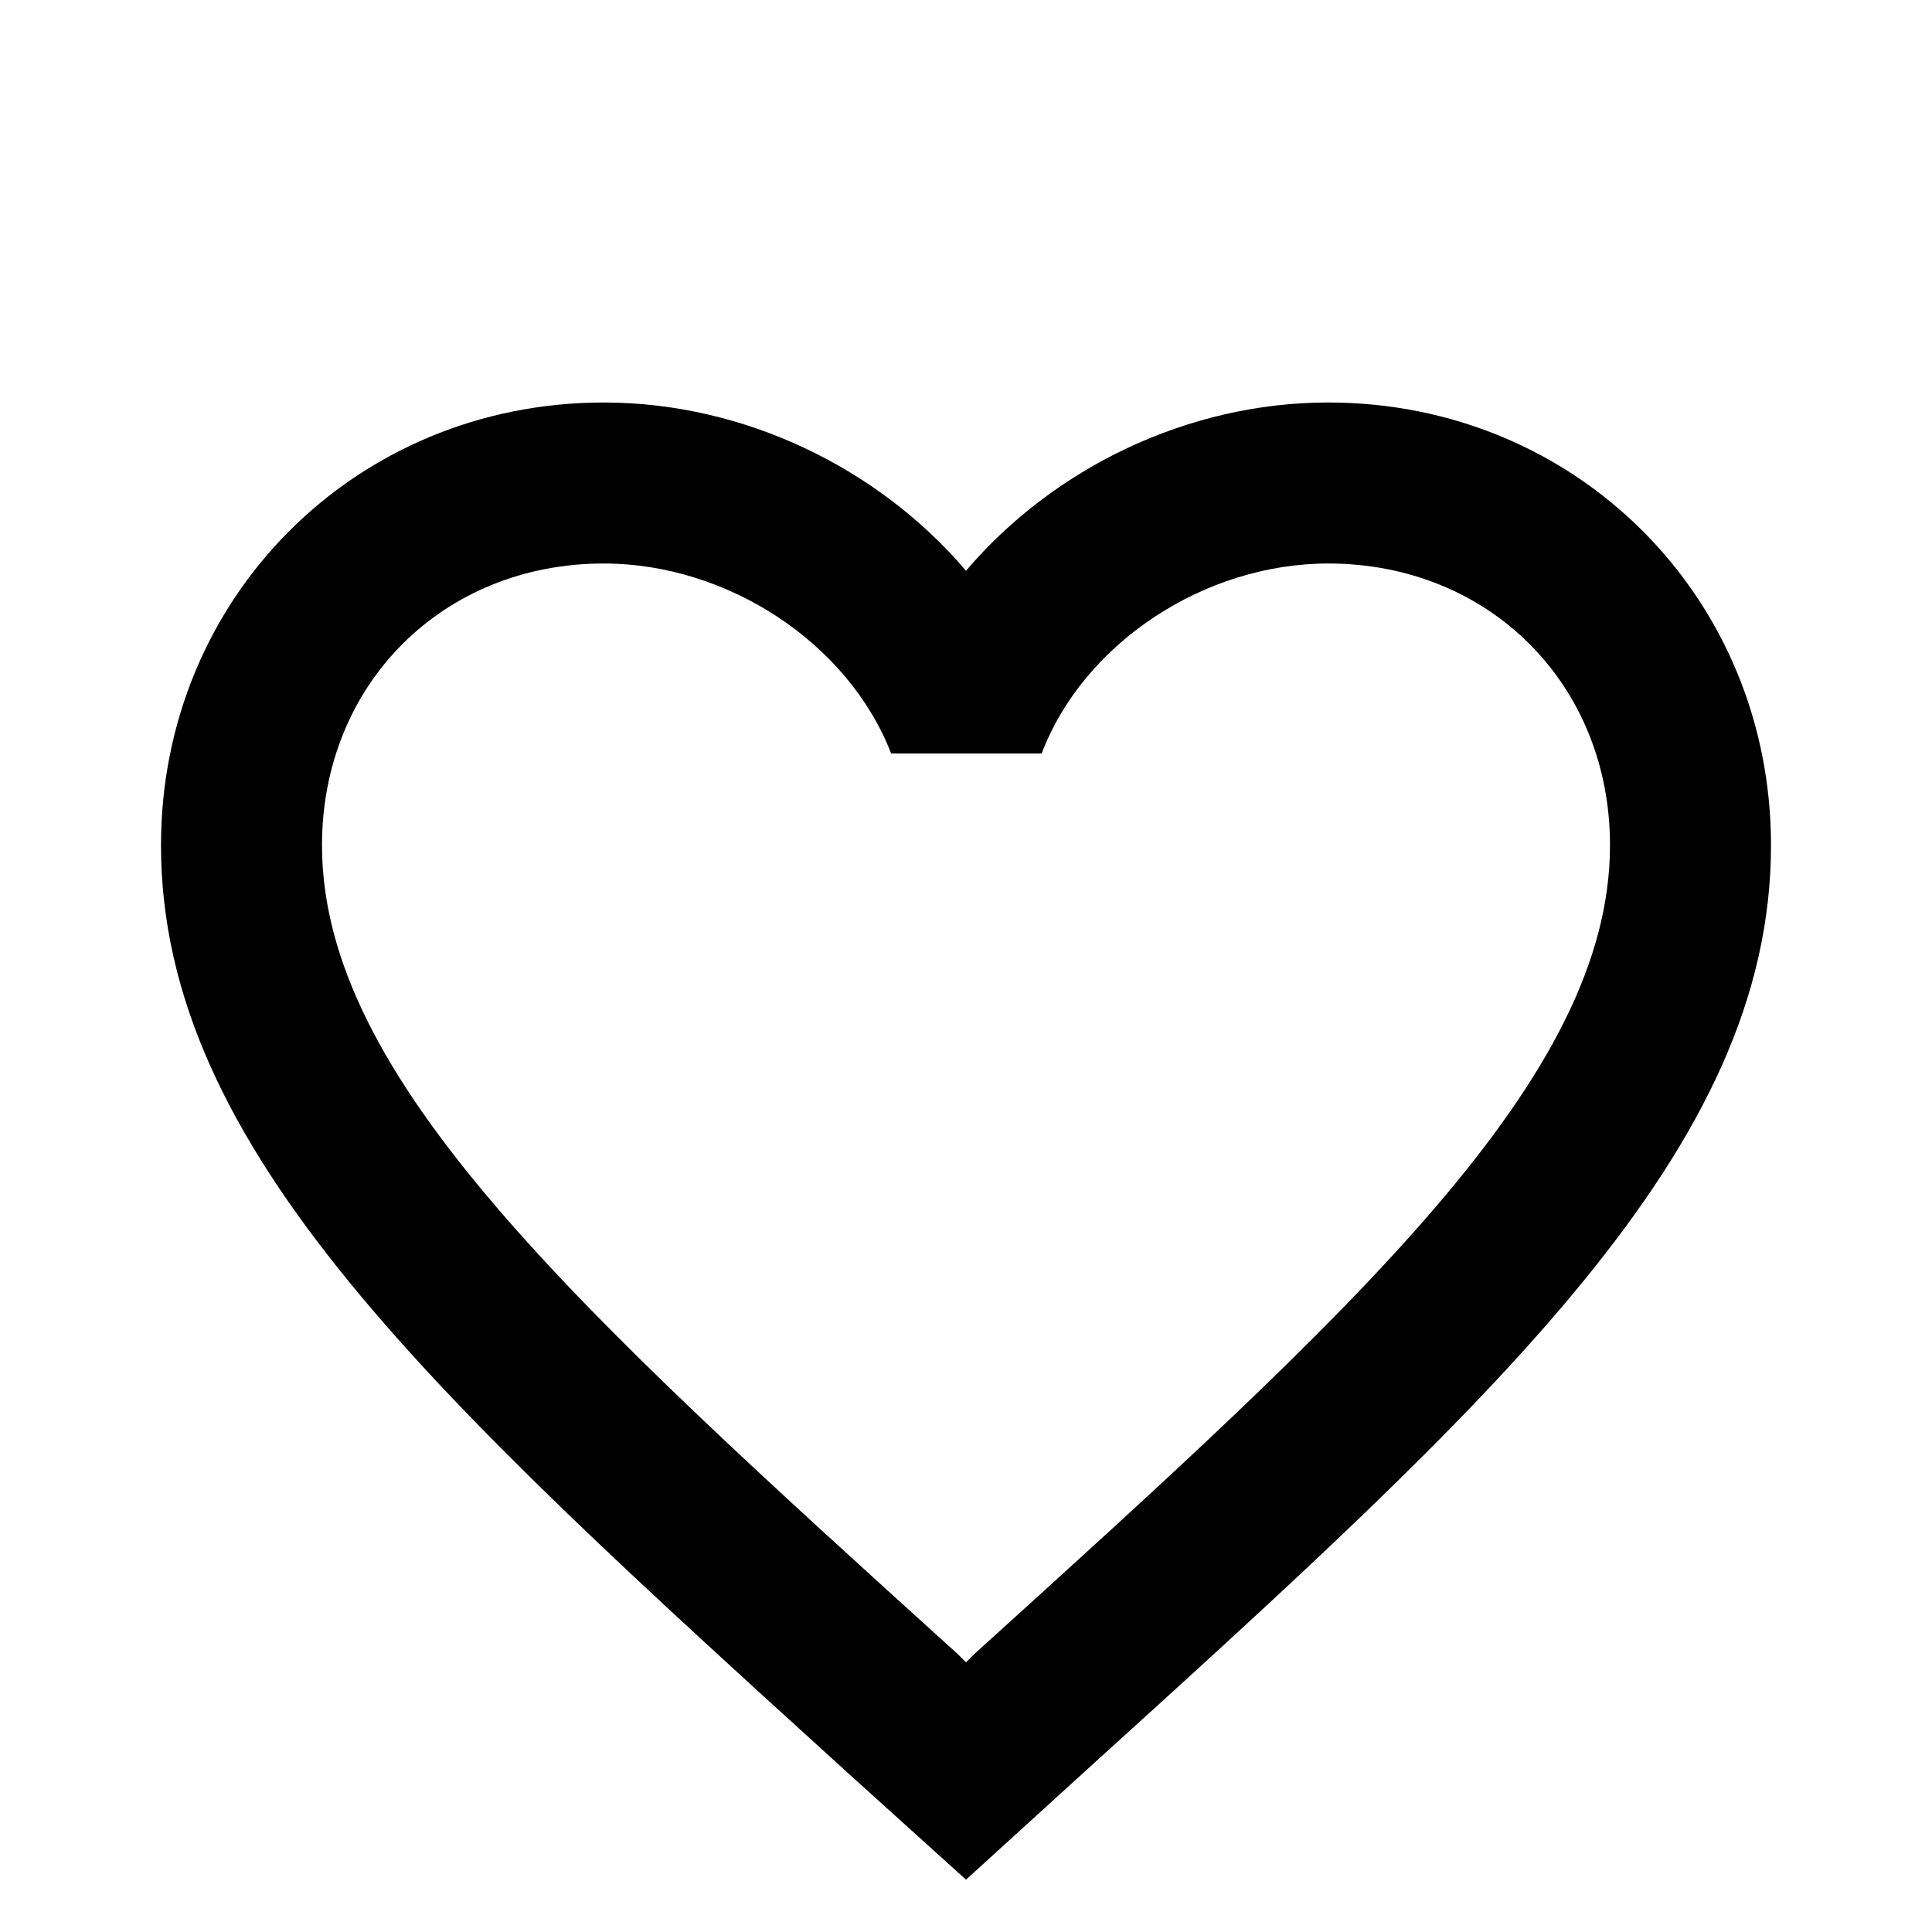
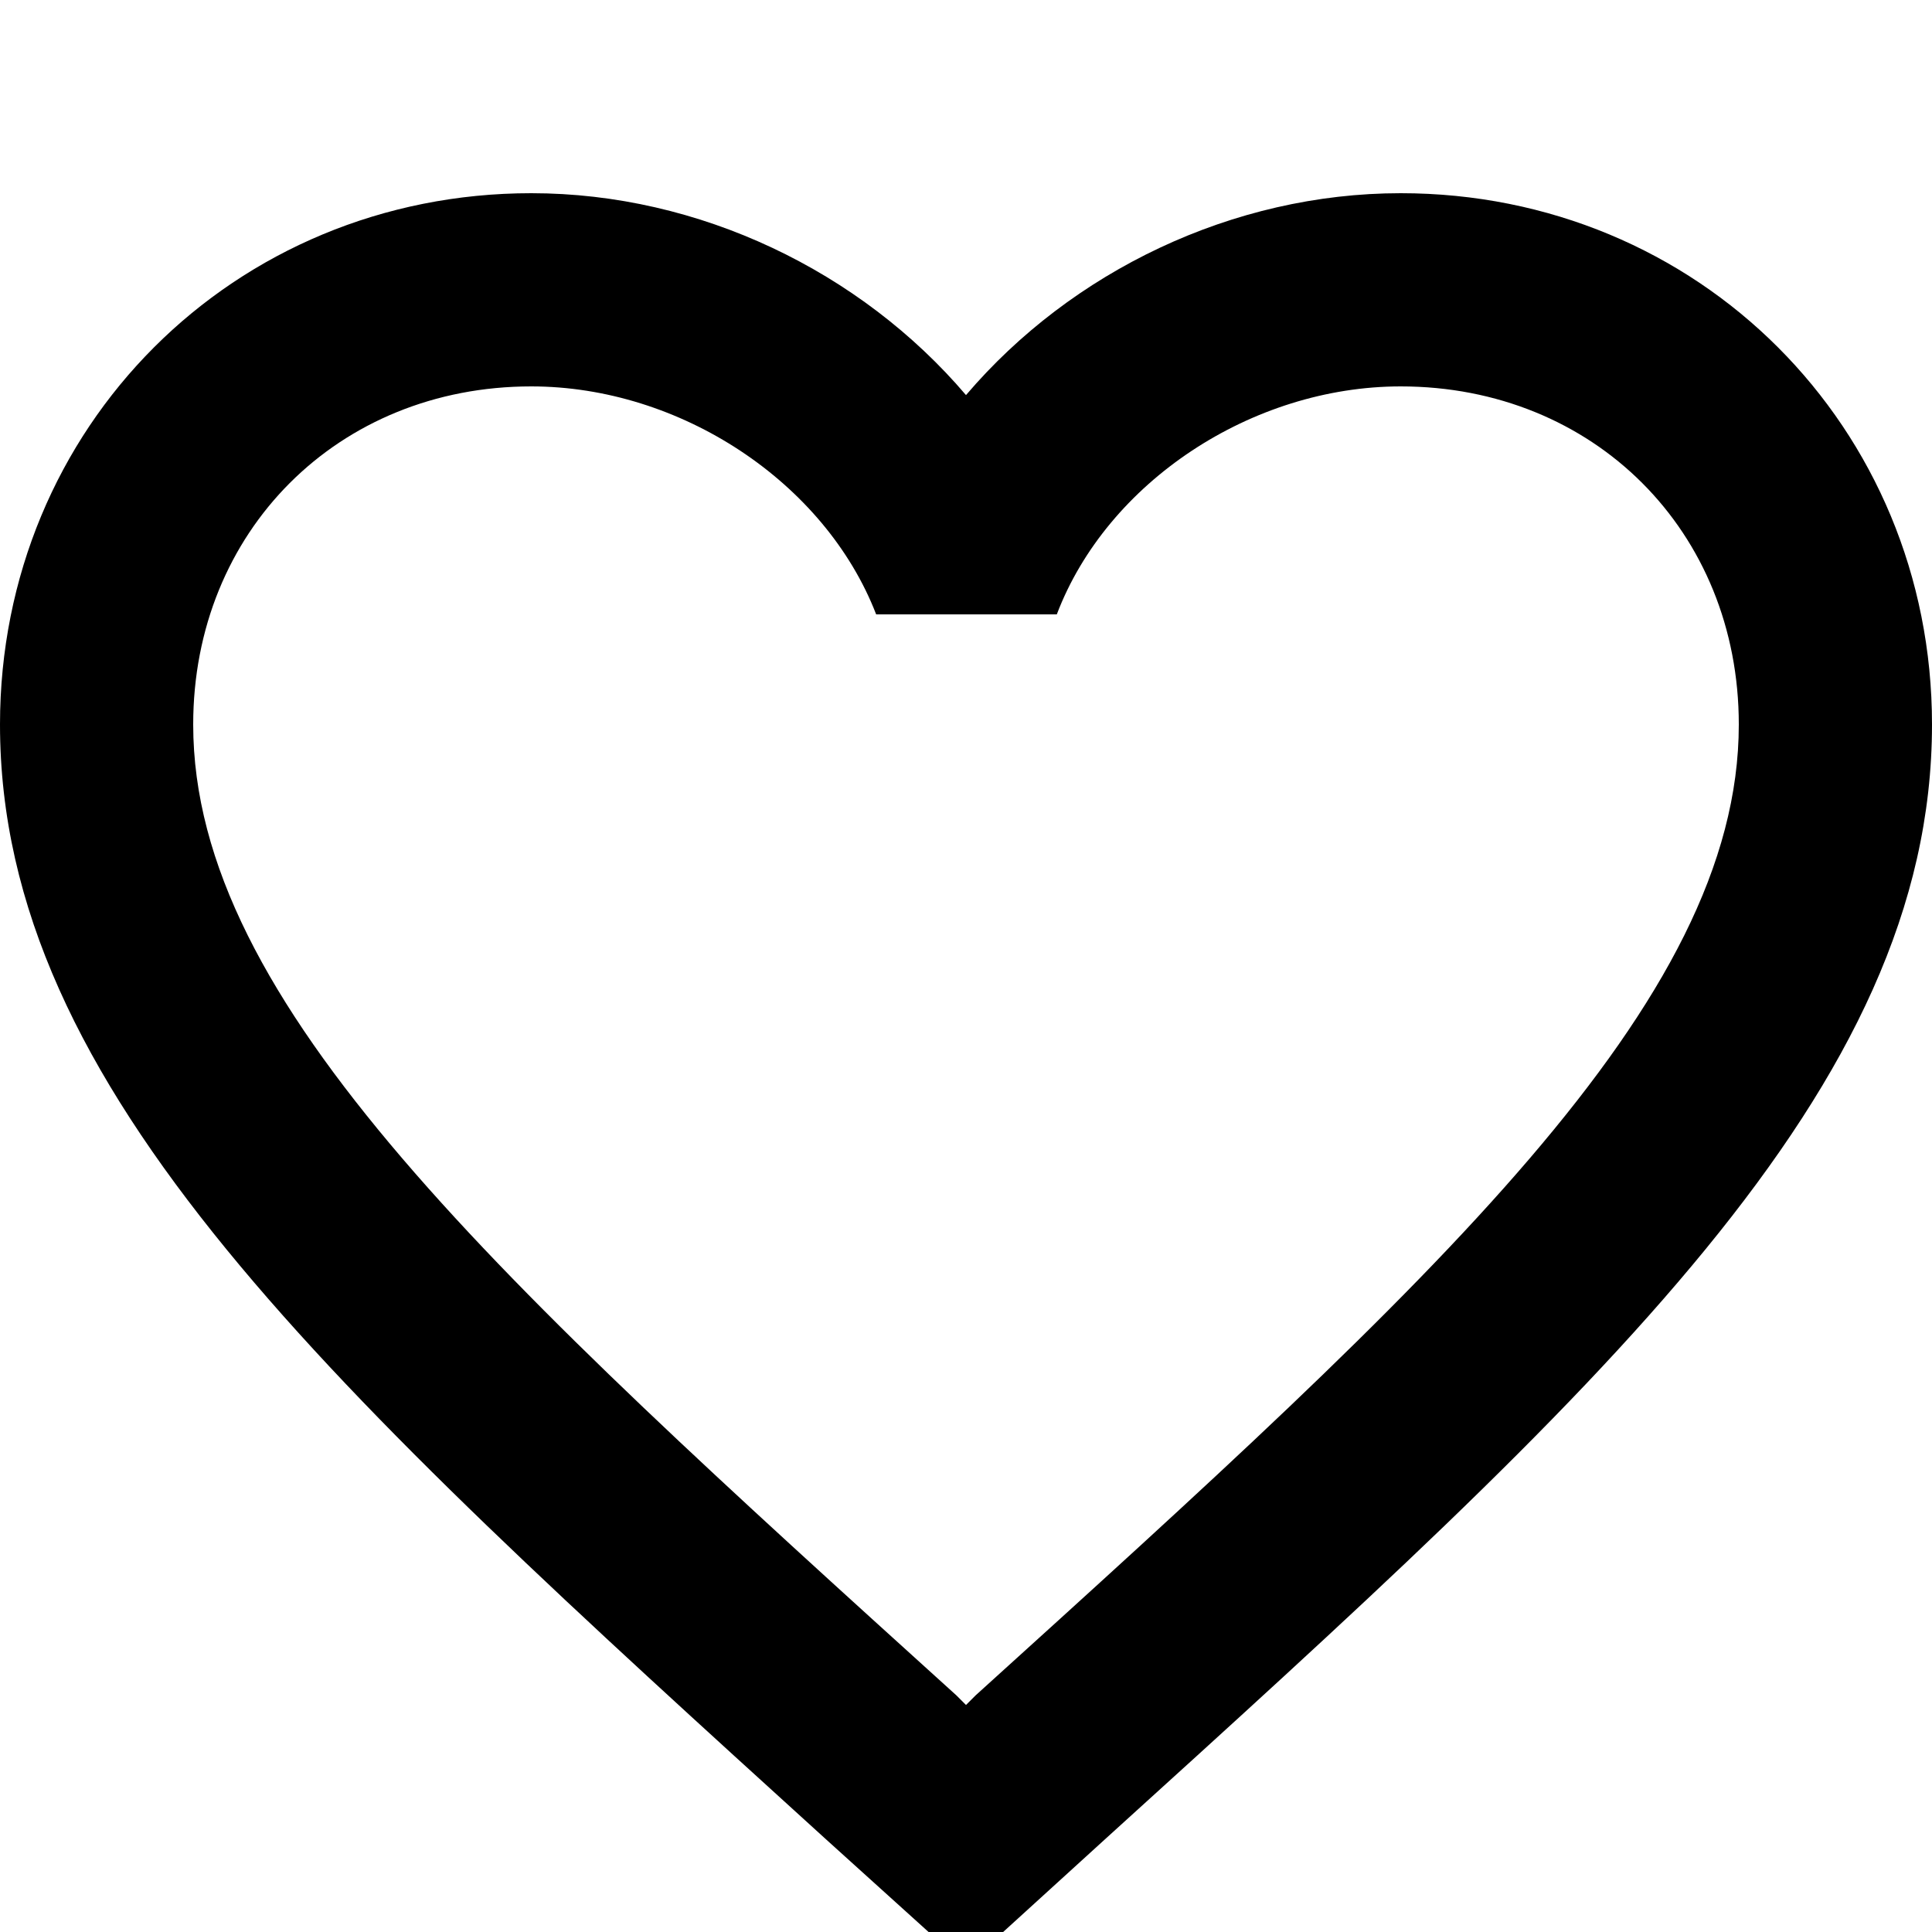
- <svg xmlns="http://www.w3.org/2000/svg" width="24" height="24" viewBox="0 -2 24 24" fill="none">
-   <path d="M16.5 3C14.76 3 13.09 3.81 12 5.09C10.91 3.81 9.24 3 7.5 3C4.42 3 2 5.42 2 8.5C2 12.28 5.4 15.36 10.55 20.04L12 21.35L13.45 20.03C18.6 15.36 22 12.28 22 8.5C22 5.42 19.58 3 16.5 3ZM12.1 18.55L12 18.65L11.9 18.55C7.14 14.24 4 11.39 4 8.5C4 6.5 5.5 5 7.5 5C9.04 5 10.54 5.99 11.07 7.36H12.94C13.46 5.99 14.96 5 16.5 5C18.5 5 20 6.5 20 8.5C20 11.39 16.86 14.24 12.1 18.55Z" fill="black" />
+ <svg xmlns="http://www.w3.org/2000/svg" width="20" height="20" viewBox="0 -2 20 20" fill="none">
+   <path d="M14.5 0C12.76 0 11.09 0.81 10 2.09C8.91 0.81 7.24 0 5.5 0C2.42 0 0 2.42 0 5.5C0 9.28 3.4 12.36 8.55 17.04L10 18.35L11.45 17.03C16.6 12.36 20 9.28 20 5.5C20 2.42 17.58 0 14.5 0ZM10.1 15.55L10 15.65L9.9 15.55C5.14 11.24 2 8.39 2 5.5C2 3.5 3.5 2 5.5 2C7.04 2 8.54 2.99 9.07 4.36H10.94C11.46 2.99 12.96 2 14.5 2C16.5 2 18 3.5 18 5.5C18 8.39 14.86 11.24 10.1 15.55Z" fill="black" />
</svg>
